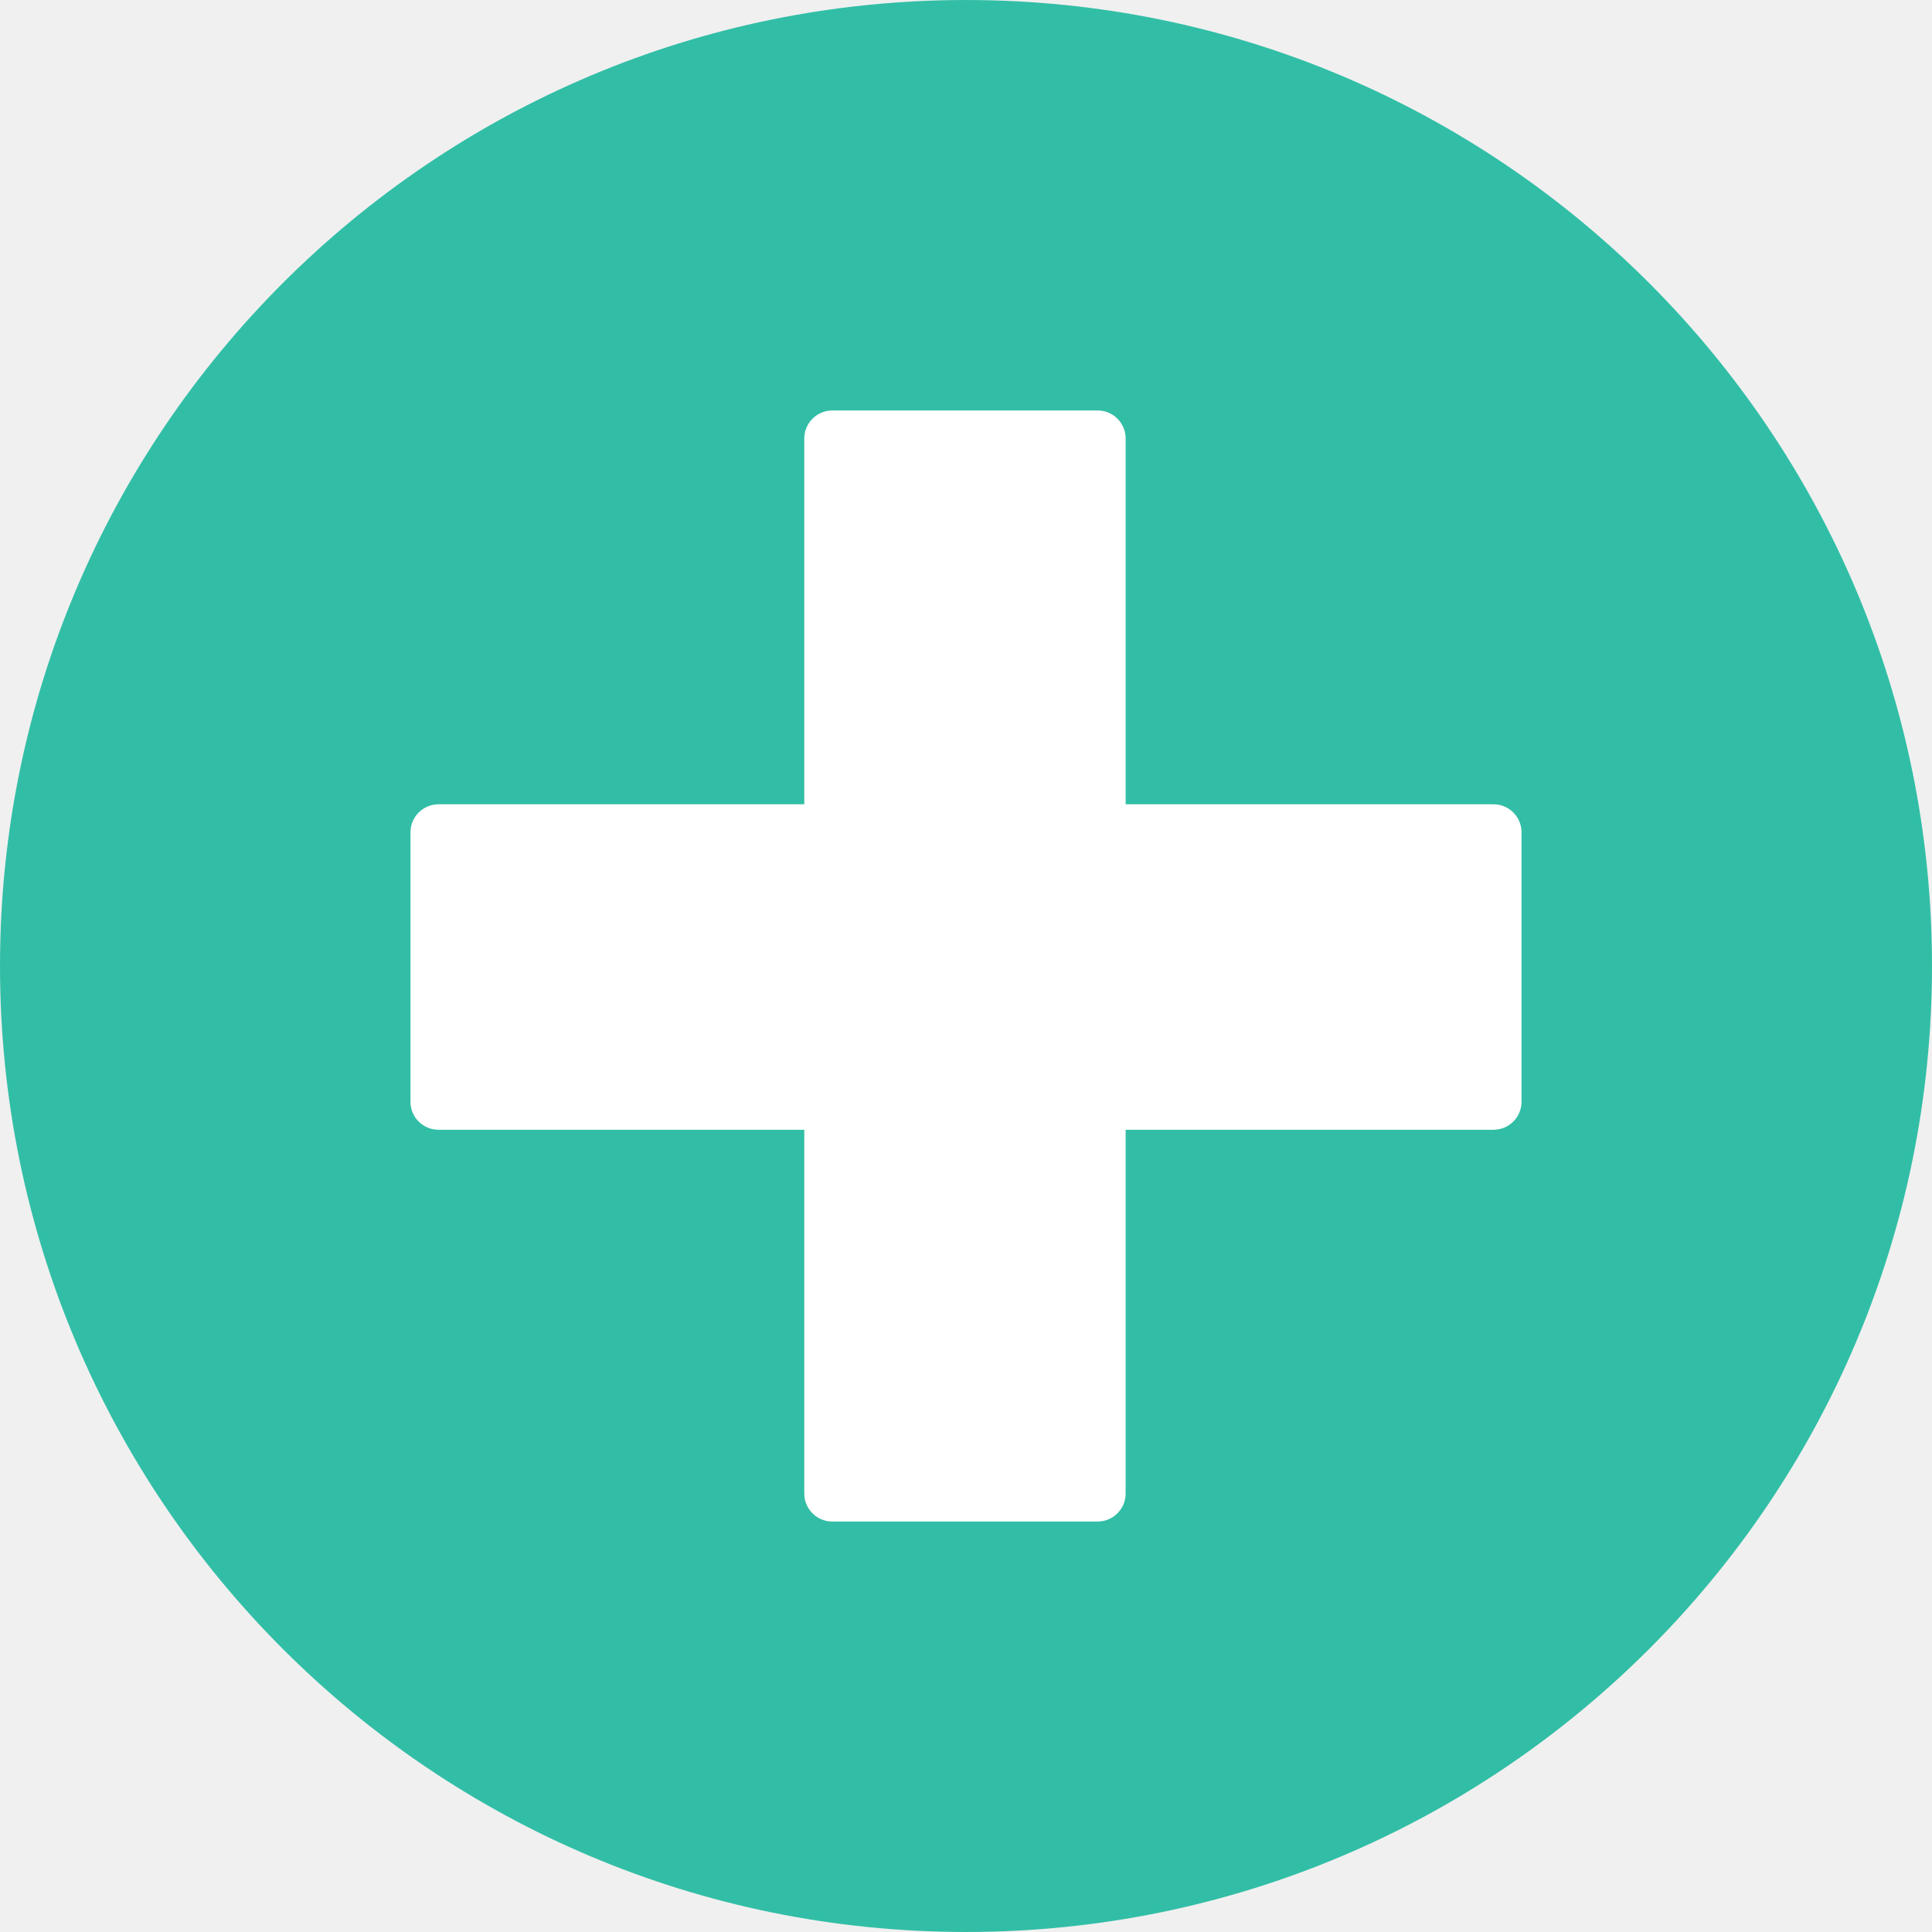
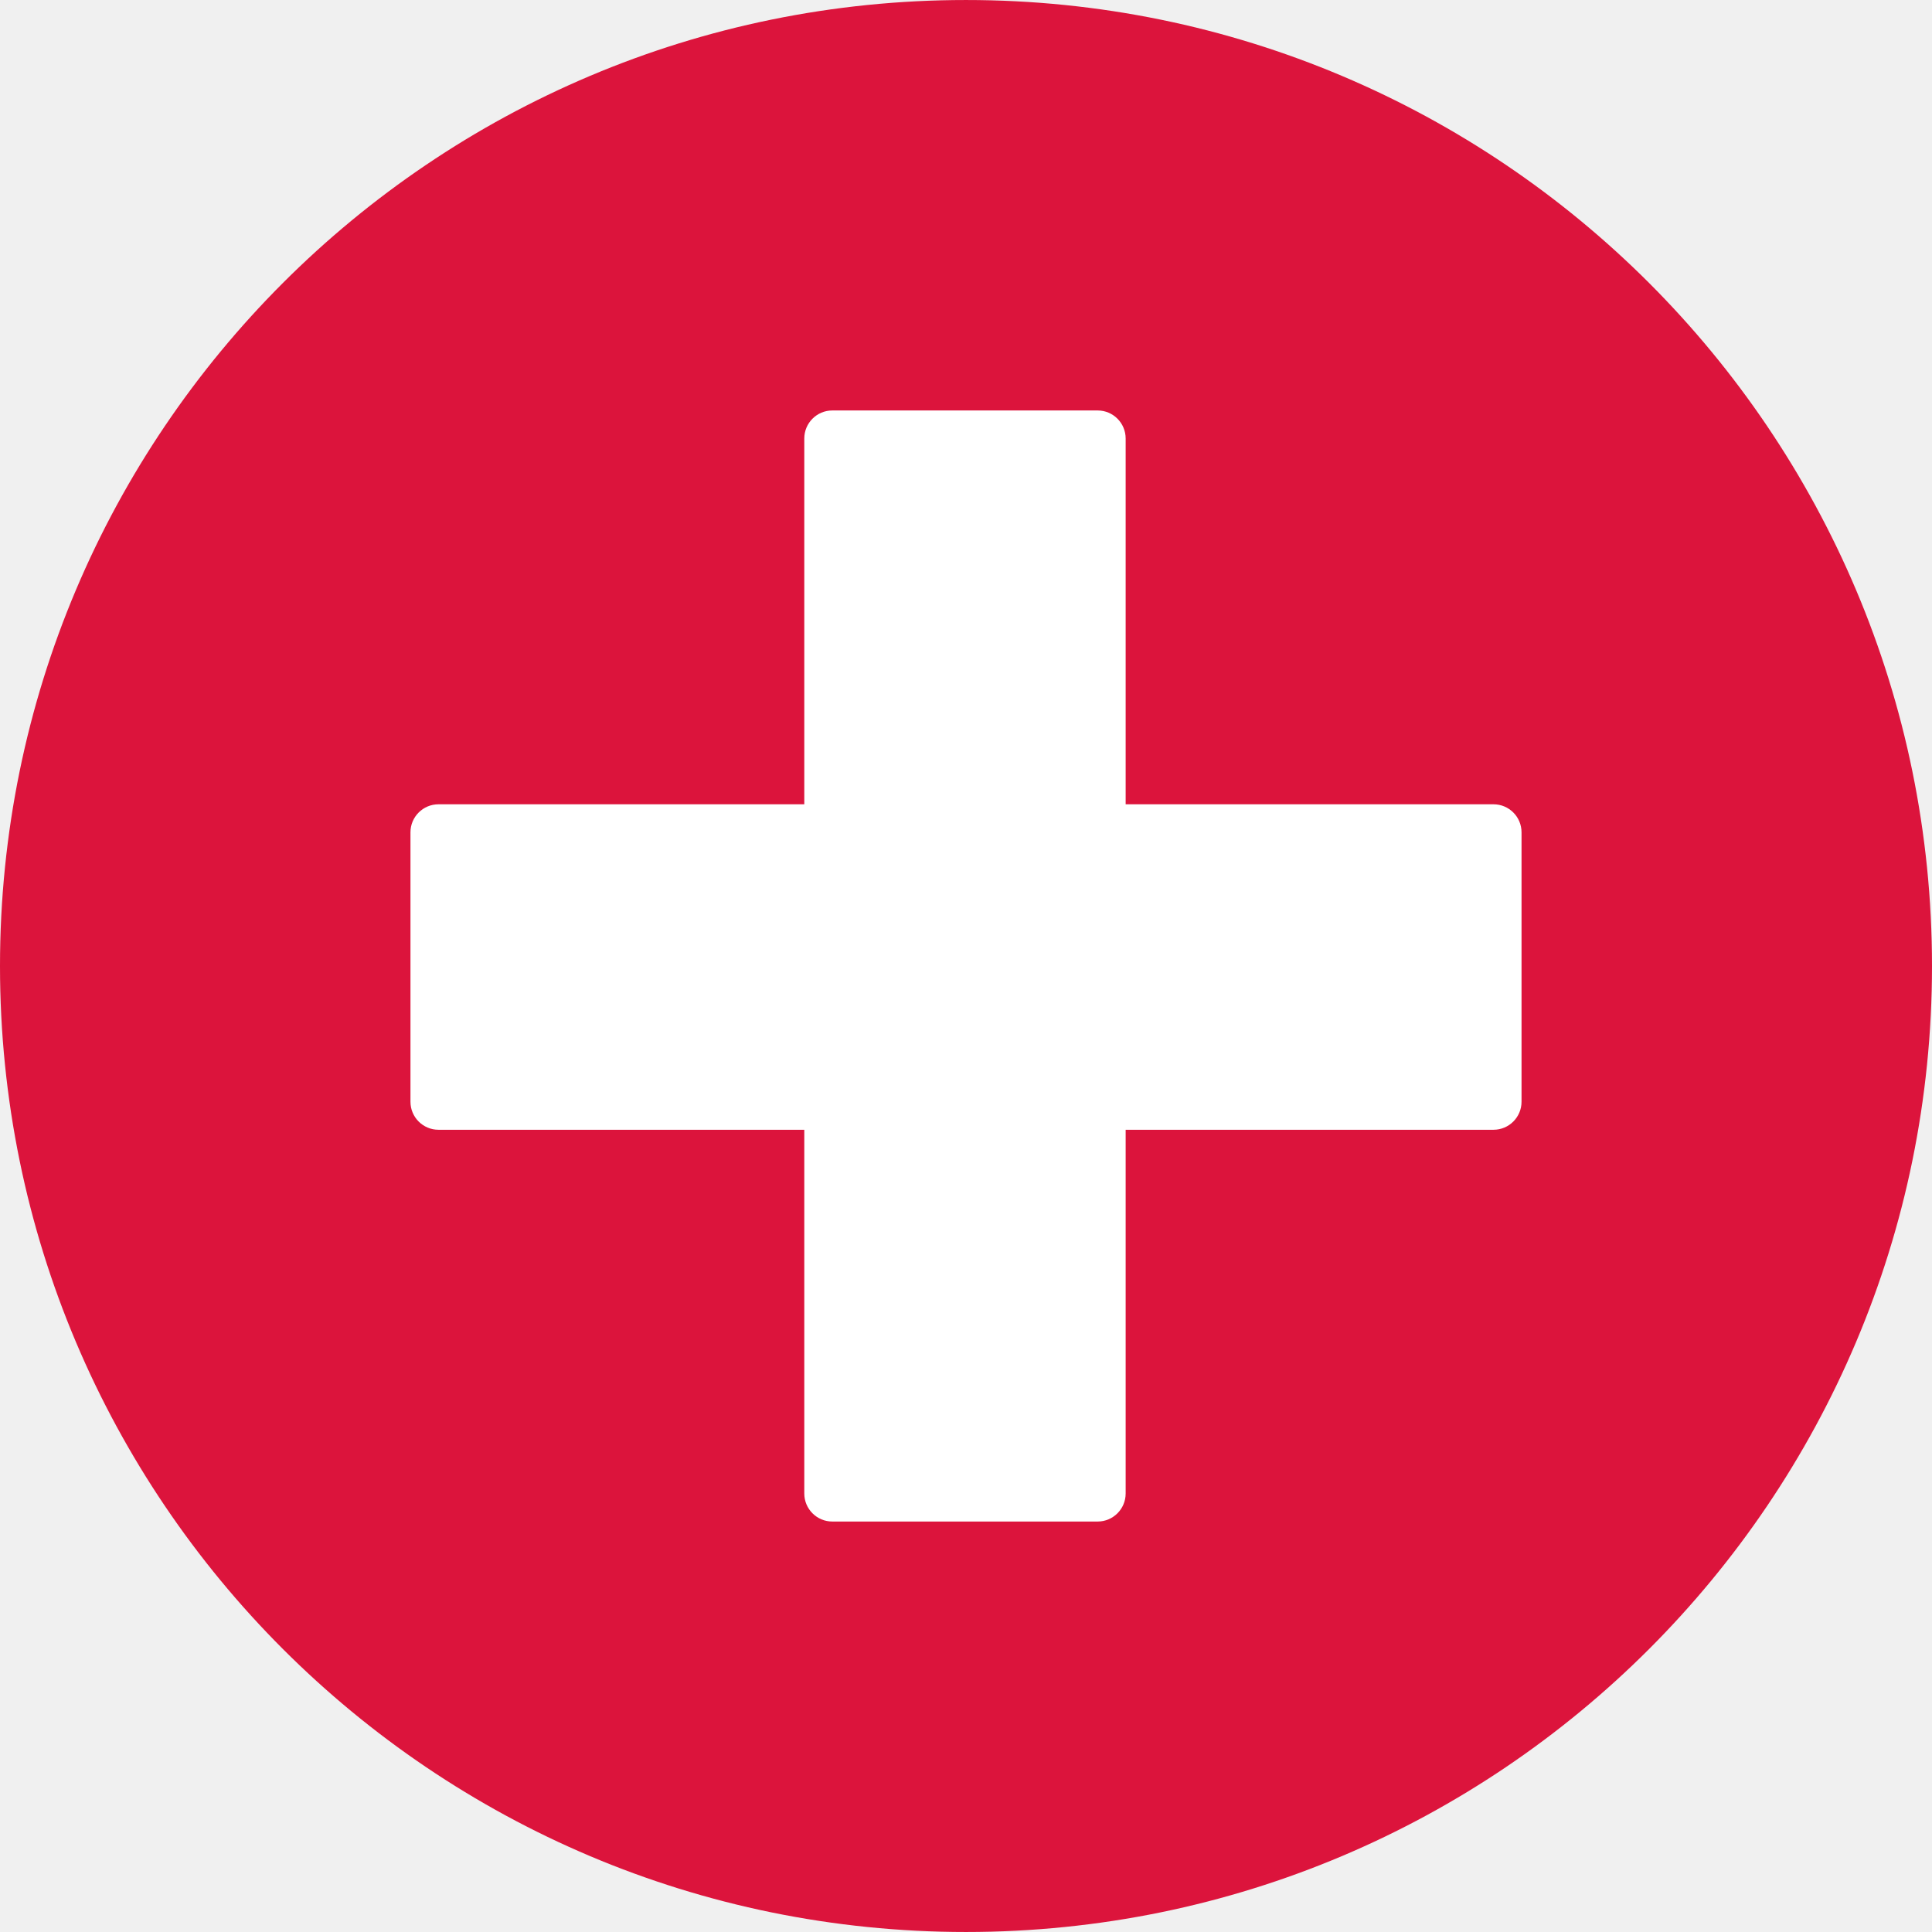
<svg xmlns="http://www.w3.org/2000/svg" version="1.1" id="Layer_1" x="0px" y="0px" viewBox="0 0 496.158 496.158" style="enable-background:new 0 0 496.158 496.158;" xml:space="preserve">
-   <path style="fill:#32BEA6;" d="M0,248.085C0,111.063,111.069,0.003,248.075,0.003c137.013,0,248.083,111.061,248.083,248.082  c0,137.002-111.07,248.07-248.083,248.07C111.069,496.155,0,385.087,0,248.085z" />
+   <path style="fill:#DC143C;" d="M0,248.085C0,111.063,111.069,0.003,248.075,0.003c137.013,0,248.083,111.061,248.083,248.082  c0,137.002-111.07,248.07-248.083,248.07C111.069,496.155,0,385.087,0,248.085z" />
  <path style="fill:#FFFFFF;" d="M383.546,206.55H289.08v-93.938c0-3.976-3.224-7.199-7.201-7.199H213.75  c-3.977,0-7.2,3.224-7.2,7.199v93.938h-93.937c-3.977,0-7.2,3.225-7.2,7.2v69.187c0,3.976,3.224,7.199,7.2,7.199h93.937v93.41  c0,3.976,3.224,7.199,7.2,7.199h68.129c3.978,0,7.201-3.224,7.201-7.199v-93.41h94.466c3.976,0,7.199-3.224,7.199-7.199V213.75  C390.745,209.774,387.521,206.55,383.546,206.55z" />
  <g>
</g>
  <g>
</g>
  <g>
</g>
  <g>
</g>
  <g>
</g>
  <g>
</g>
  <g>
</g>
  <g>
</g>
  <g>
</g>
  <g>
</g>
  <g>
</g>
  <g>
</g>
  <g>
</g>
  <g>
</g>
  <g>
</g>
</svg>
